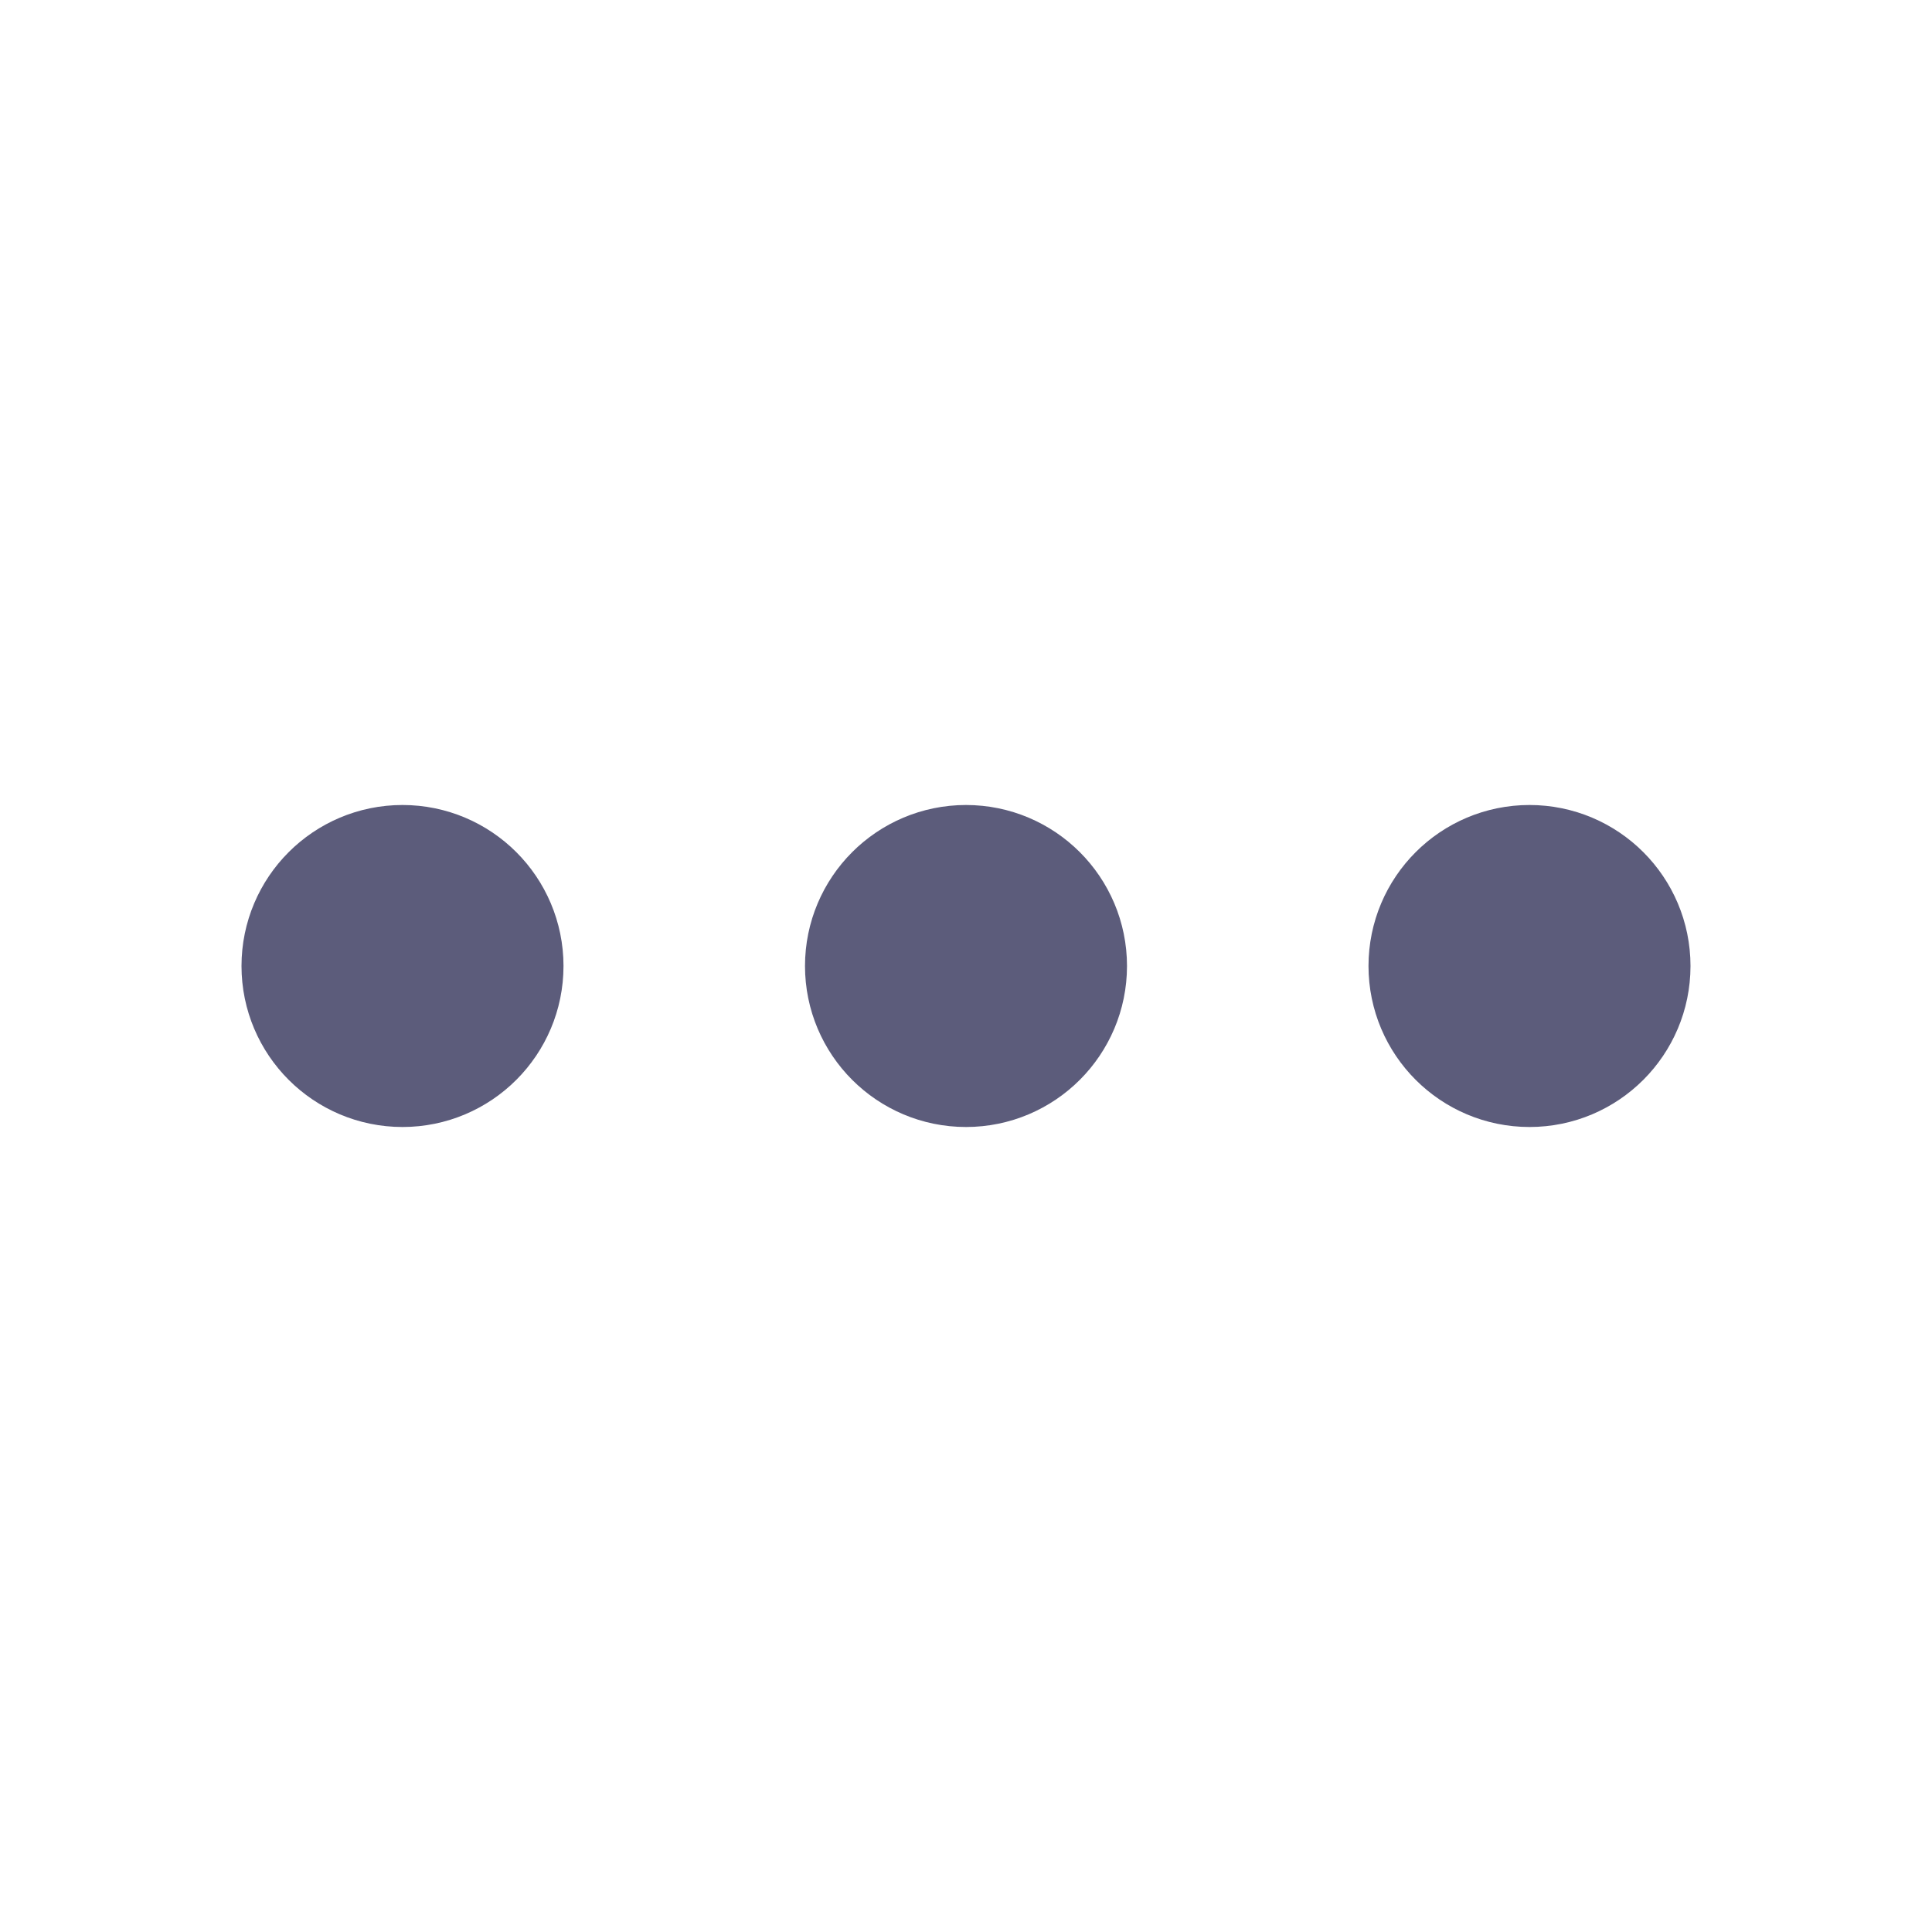
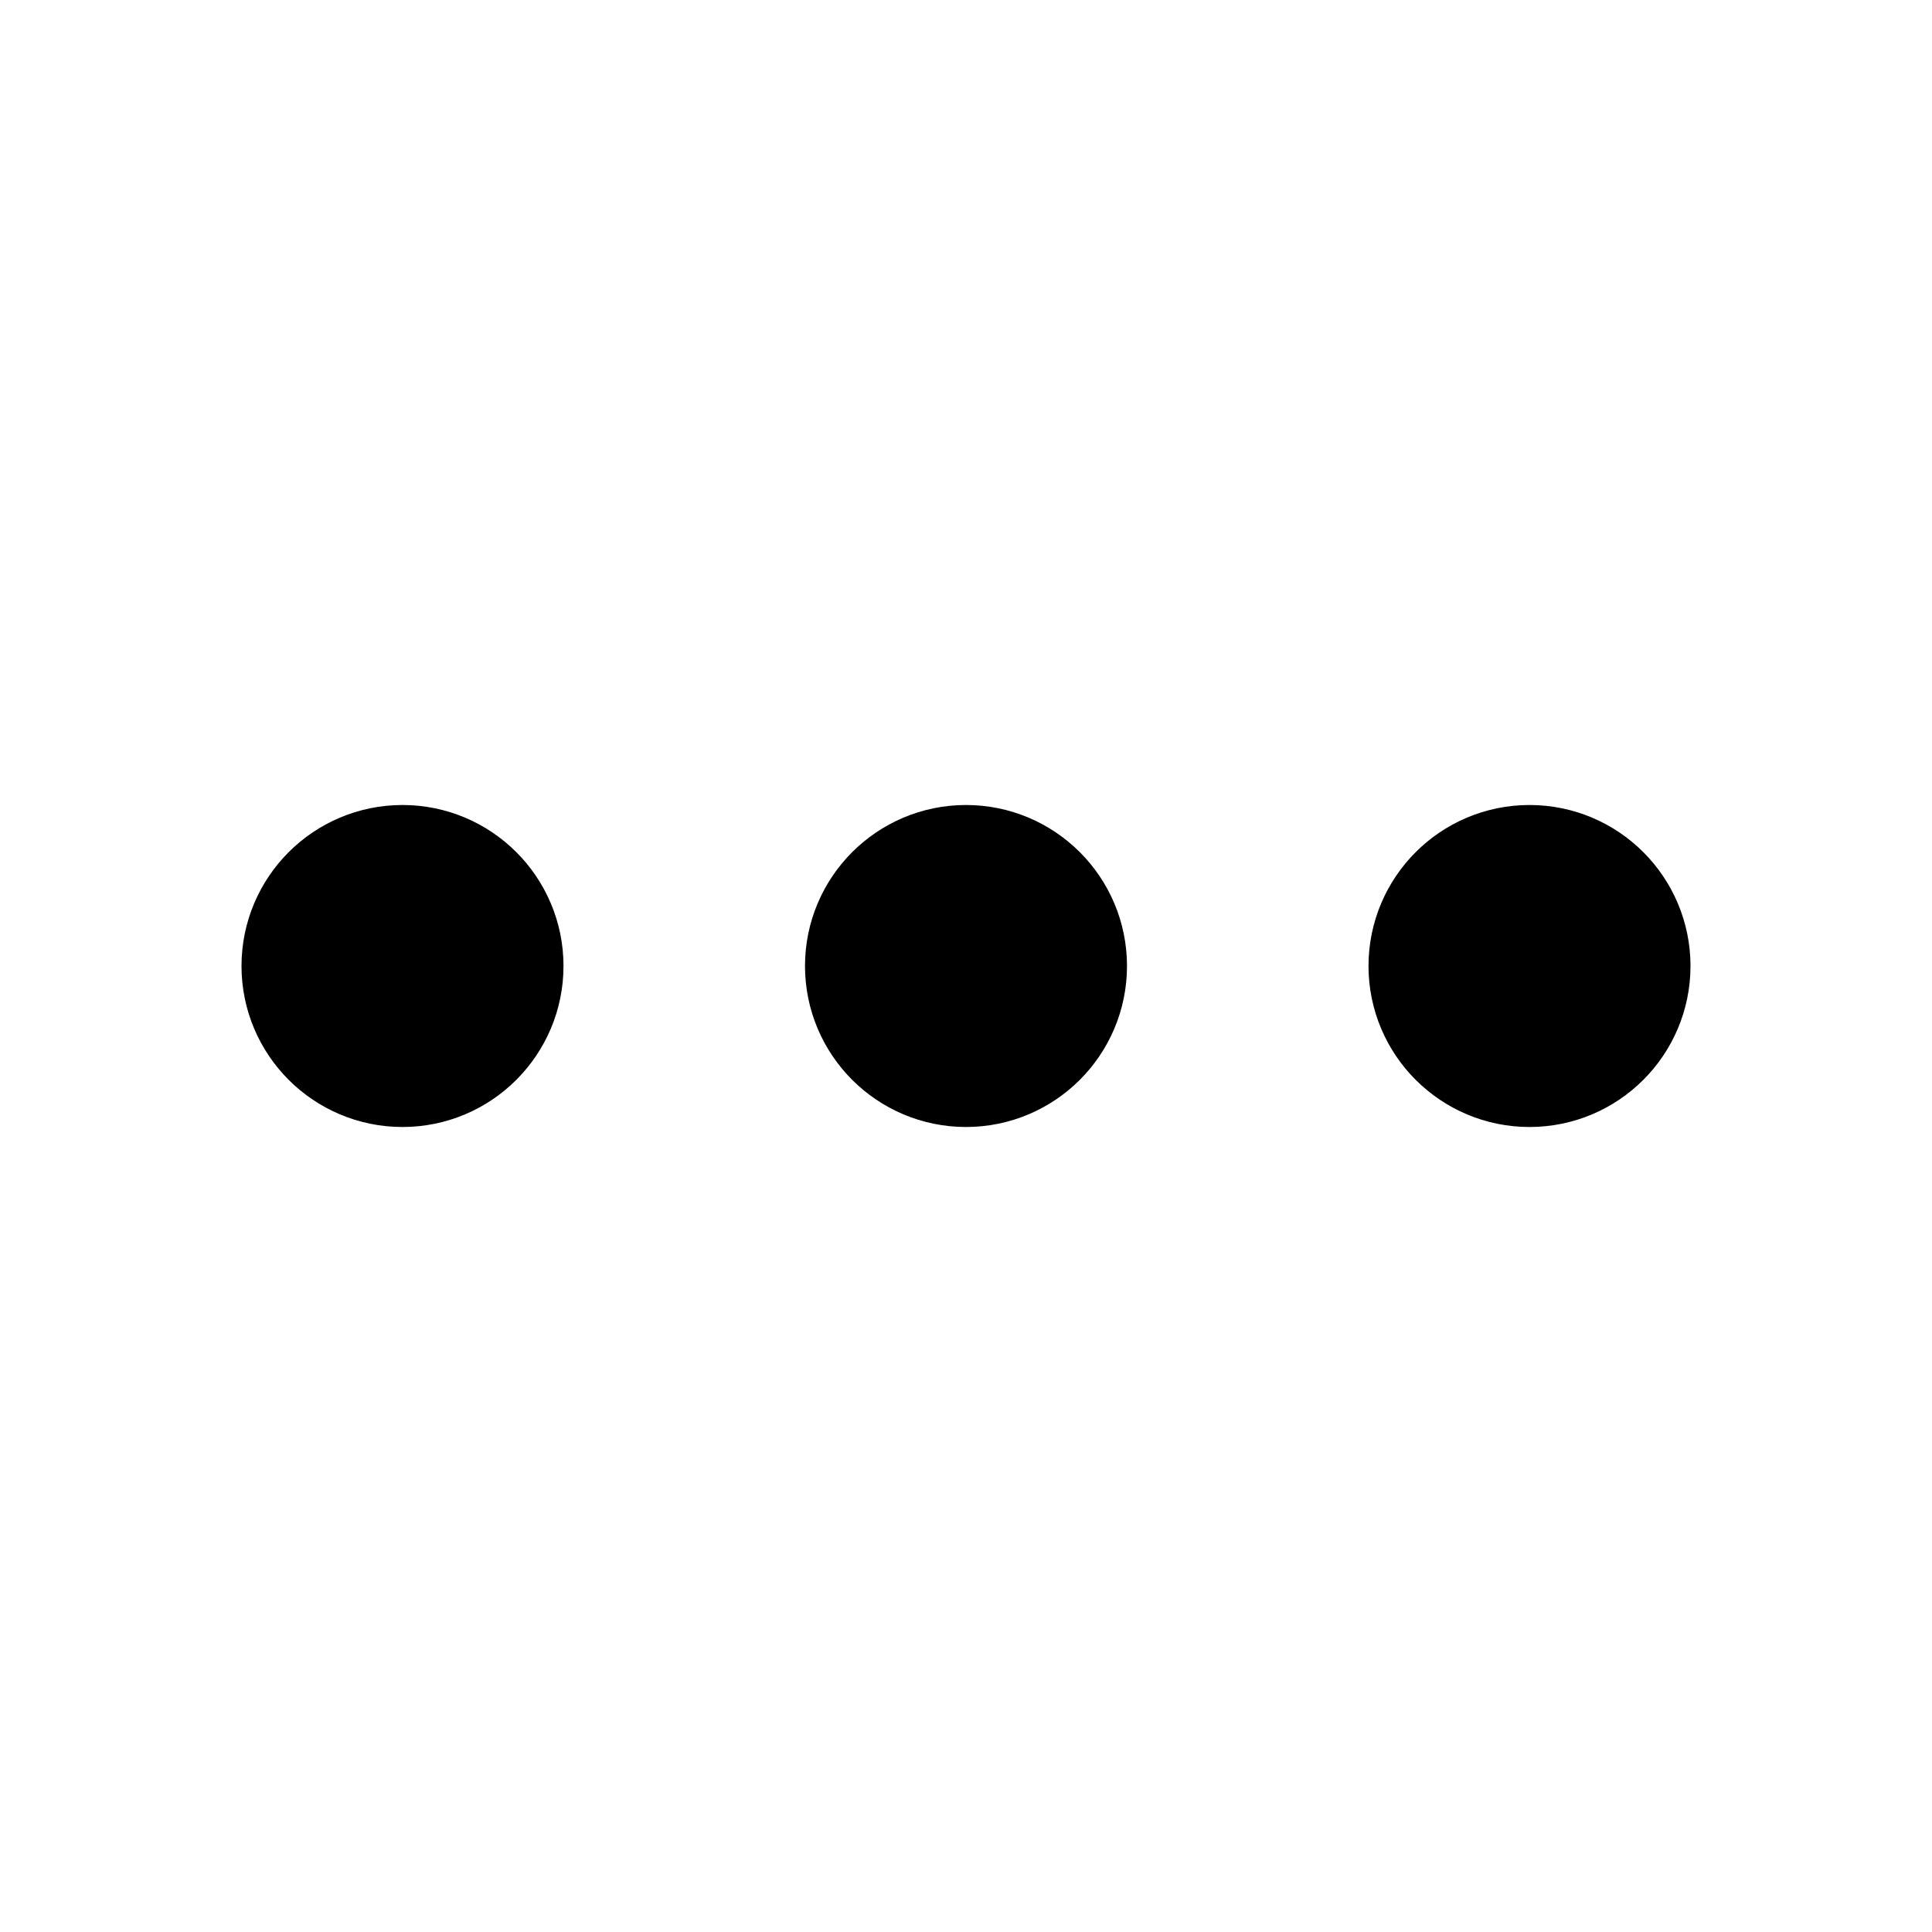
<svg xmlns="http://www.w3.org/2000/svg" width="24" height="24" viewBox="0 0 24 24" fill="none">
-   <path d="M19 13C19.552 13 20 12.552 20 12C20 11.448 19.552 11 19 11C18.448 11 18 11.448 18 12C18 12.552 18.448 13 19 13Z" stroke="#5C5C7B" stroke-width="2" stroke-linecap="round" stroke-linejoin="round" />
-   <path d="M12 13C12.552 13 13 12.552 13 12C13 11.448 12.552 11 12 11C11.448 11 11 11.448 11 12C11 12.552 11.448 13 12 13Z" stroke="#5C5C7B" stroke-width="2" stroke-linecap="round" stroke-linejoin="round" />
-   <path d="M5 13C5.552 13 6 12.552 6 12C6 11.448 5.552 11 5 11C4.448 11 4 11.448 4 12C4 12.552 4.448 13 5 13Z" stroke="#5C5C7B" stroke-width="2" stroke-linecap="round" stroke-linejoin="round" />
+   <path d="M19 13C19.552 13 20 12.552 20 12C20 11.448 19.552 11 19 11C18.448 11 18 11.448 18 12C18 12.552 18.448 13 19 13Z" stroke="#000" stroke-width="2" stroke-linecap="round" stroke-linejoin="round" />
+   <path d="M12 13C12.552 13 13 12.552 13 12C13 11.448 12.552 11 12 11C11.448 11 11 11.448 11 12C11 12.552 11.448 13 12 13Z" stroke="#000" stroke-width="2" stroke-linecap="round" stroke-linejoin="round" />
+   <path d="M5 13C5.552 13 6 12.552 6 12C6 11.448 5.552 11 5 11C4.448 11 4 11.448 4 12C4 12.552 4.448 13 5 13Z" stroke="#000" stroke-width="2" stroke-linecap="round" stroke-linejoin="round" />
</svg>
